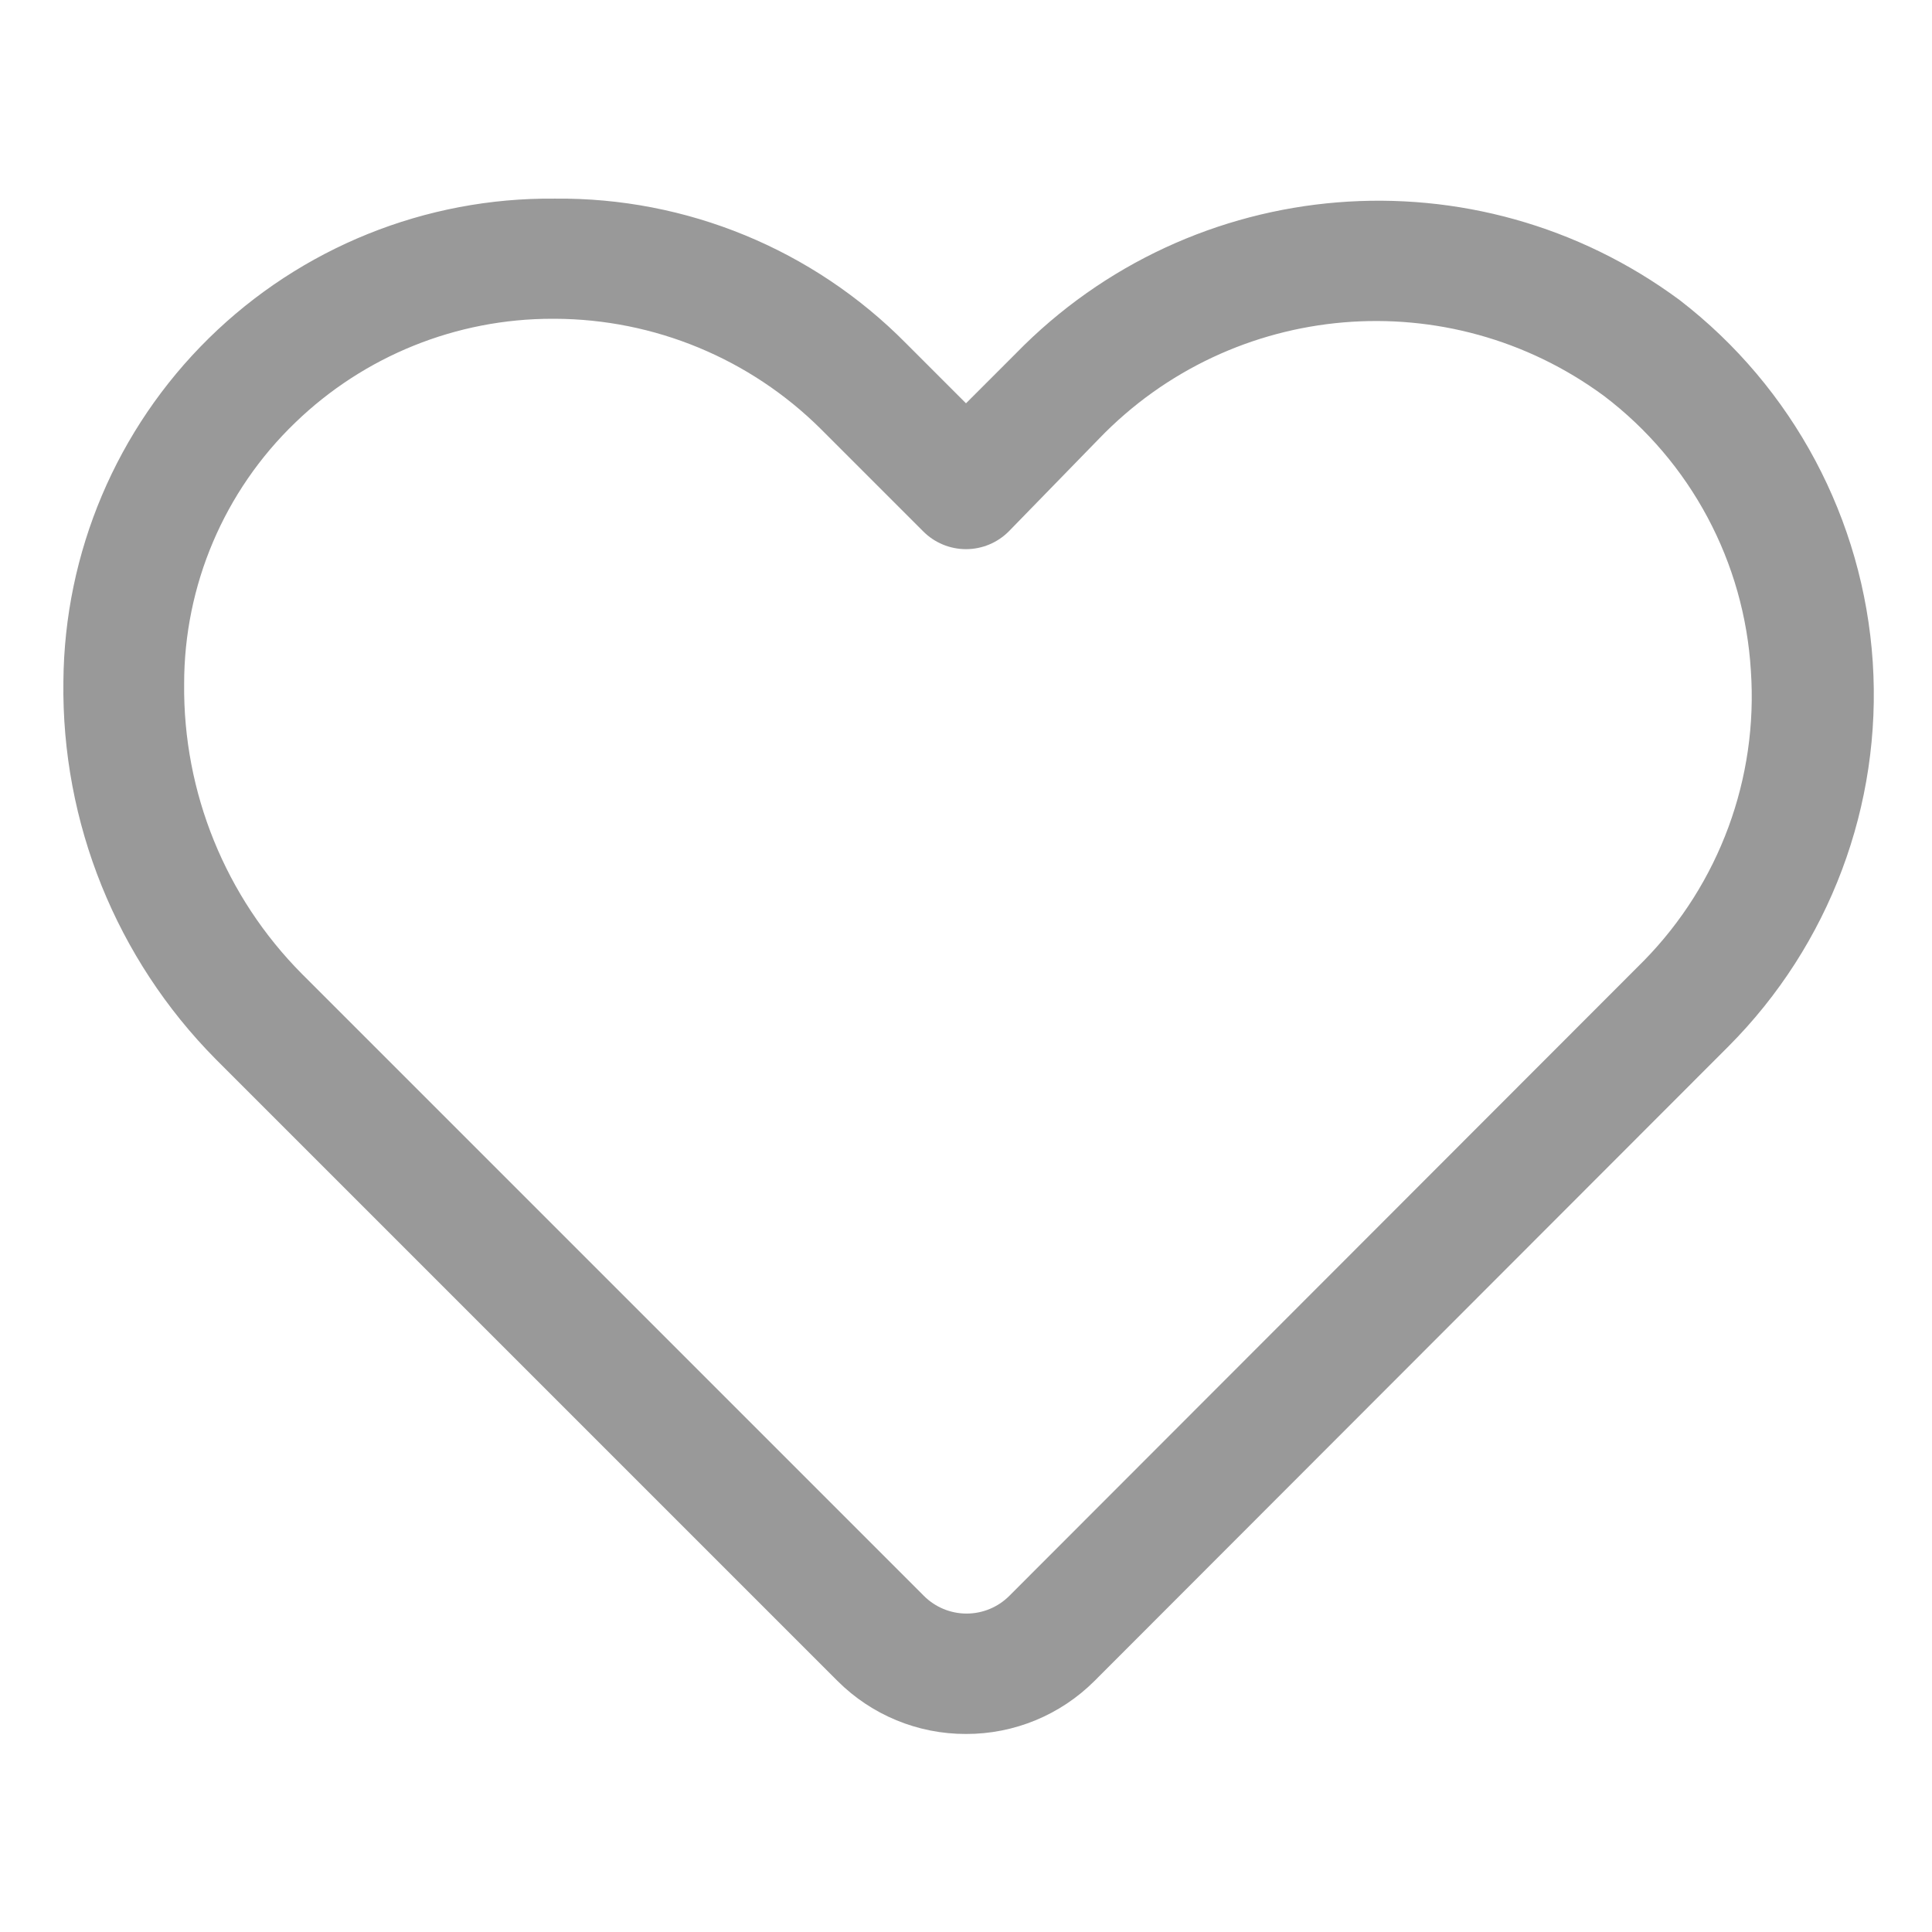
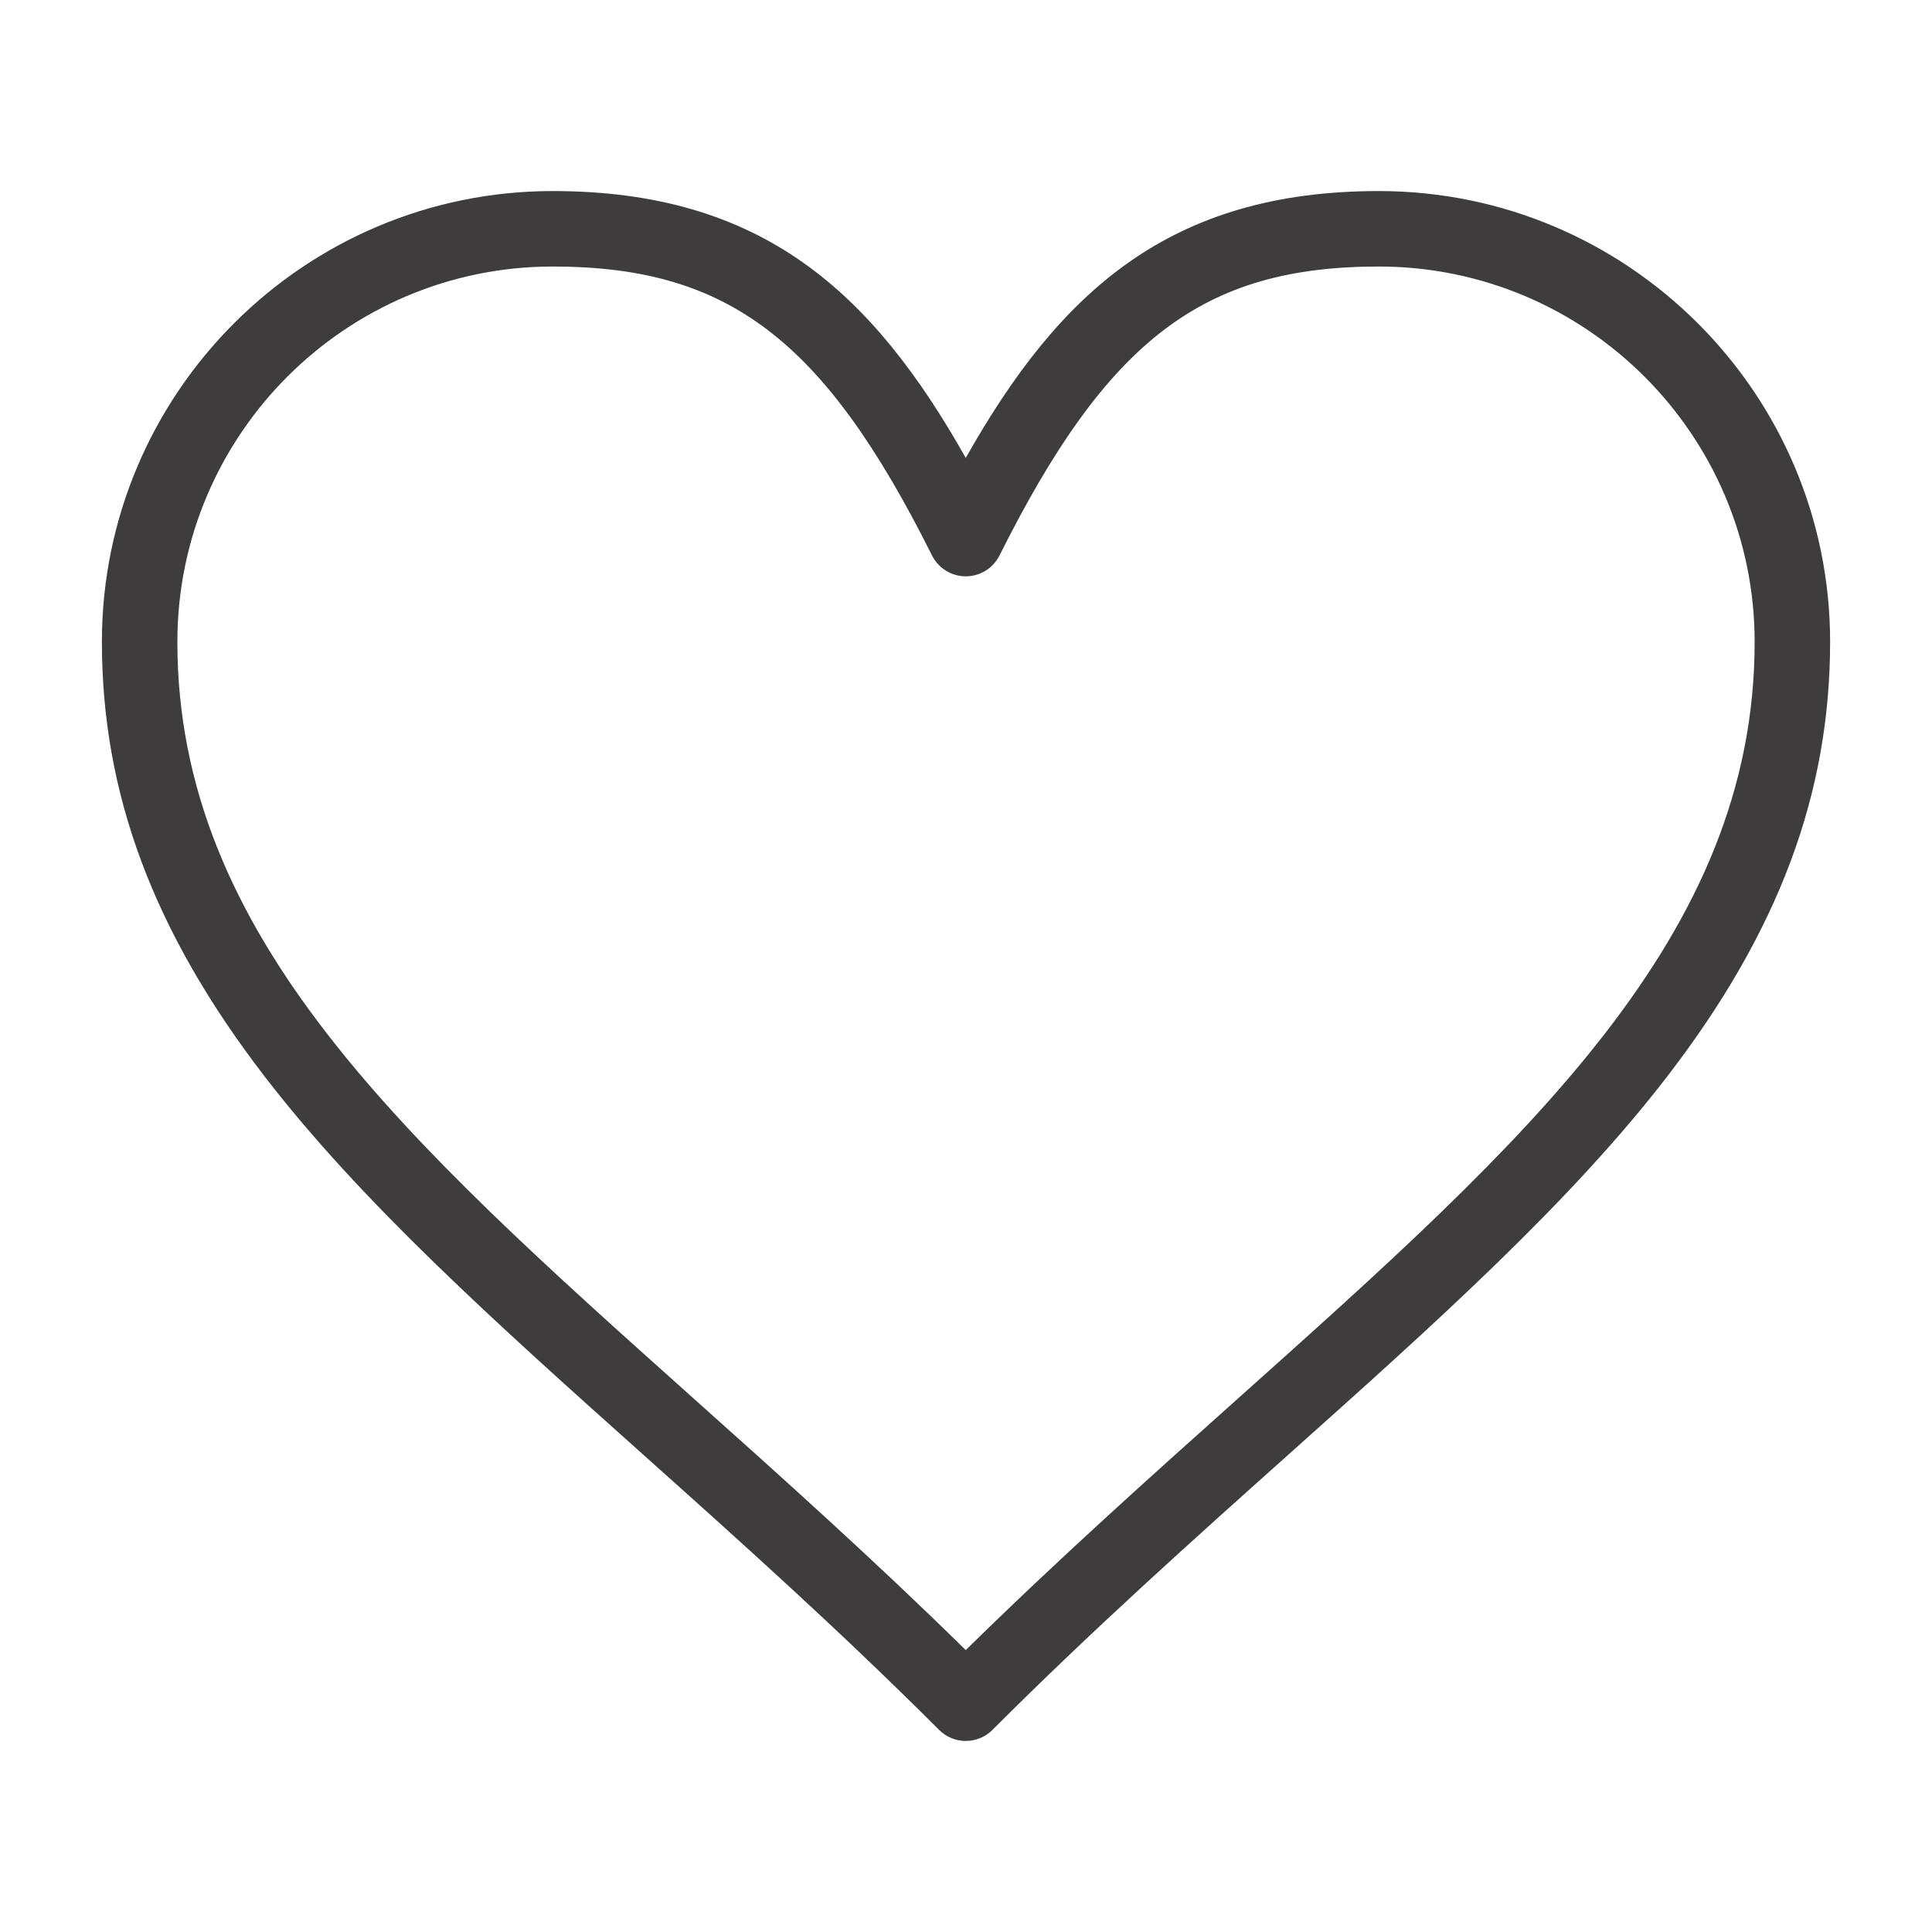
- <svg xmlns="http://www.w3.org/2000/svg" width="32" height="32">
-   <g>
-     <rect fill="none" id="canvas_background" height="402" width="582" y="-1" x="-1" />
+ <svg xmlns="http://www.w3.org/2000/svg" style="enable-background:new 0 0 512 512;" version="1.1" viewBox="0 0 512 512" xml:space="preserve">
+   <g id="_x31_66_x2C__Heart_x2C__Love_x2C__Like_x2C__Twitter">
+     <g id="XMLID_5036_">
+       <path d="M255.937,461.368c-2.652,0-5.196-1.054-7.071-2.929    c-26.65-26.65-53.021-50.236-78.522-73.046C132.019,351.116,95.82,318.74,69.956,285.047    c-29.304-38.173-42.952-74.699-42.952-114.948c0-65.874,53.592-119.467,119.466-119.467c55.362,0,84.611,26.631,109.467,70.721    c24.856-44.09,54.105-70.721,109.467-70.721c65.944,0,119.594,53.593,119.594,119.467c0,40.231-13.65,76.743-42.958,114.903    c-25.866,33.679-62.061,66.036-100.38,100.294c-25.547,22.839-51.963,46.454-78.651,73.144    C261.132,460.314,258.589,461.368,255.937,461.368z M146.47,70.632c-54.846,0-99.466,44.621-99.466,99.467    c0,78.147,60.313,132.091,136.672,200.387c23.462,20.985,47.653,42.622,72.261,66.802c24.648-24.219,48.886-45.888,72.393-66.902    c76.356-68.263,136.668-122.181,136.668-200.287c0-54.846-44.678-99.467-99.594-99.467c-46.531,0-71.896,19.322-100.522,76.572    c-1.694,3.388-5.156,5.528-8.944,5.528l0,0c-3.788,0-7.25-2.14-8.944-5.528C218.367,89.954,193.001,70.632,146.47,70.632z" id="XMLID_8603_" style="fill:#3E3C3C;" />
+     </g>
  </g>
-   <g>
-     <path fill="#999999" id="svg_1" d="m16,28.72a3,3 0 0 1 -2.13,-0.88l-10.3,-10.3a8.72,8.72 0 0 1 -2.52,-6.25a8.06,8.06 0 0 1 8.14,-8a8.06,8.06 0 0 1 5.81,2.39l1,1l0.82,-0.82l0,0a8.39,8.39 0 0 1 11,-0.89a8.25,8.25 0 0 1 0.81,12.36l-10.5,10.51a3,3 0 0 1 -2.13,0.88zm-6.85,-23.44a6.12,6.12 0 0 0 -4.26,1.72a6,6 0 0 0 -1.84,4.33a6.72,6.72 0 0 0 1.95,4.8l10.3,10.3a1,1 0 0 0 1.42,0l10.51,-10.52a6.25,6.25 0 0 0 1.77,-4.8a6.18,6.18 0 0 0 -2.43,-4.55a6.37,6.37 0 0 0 -8.37,0.71l-1.49,1.53a1,1 0 0 1 -1.42,0l-1.7,-1.7a6.28,6.28 0 0 0 -4.4,-1.82l-0.04,0z" class="cls-1" />
-   </g>
+   <g id="Layer_1" />
</svg>
